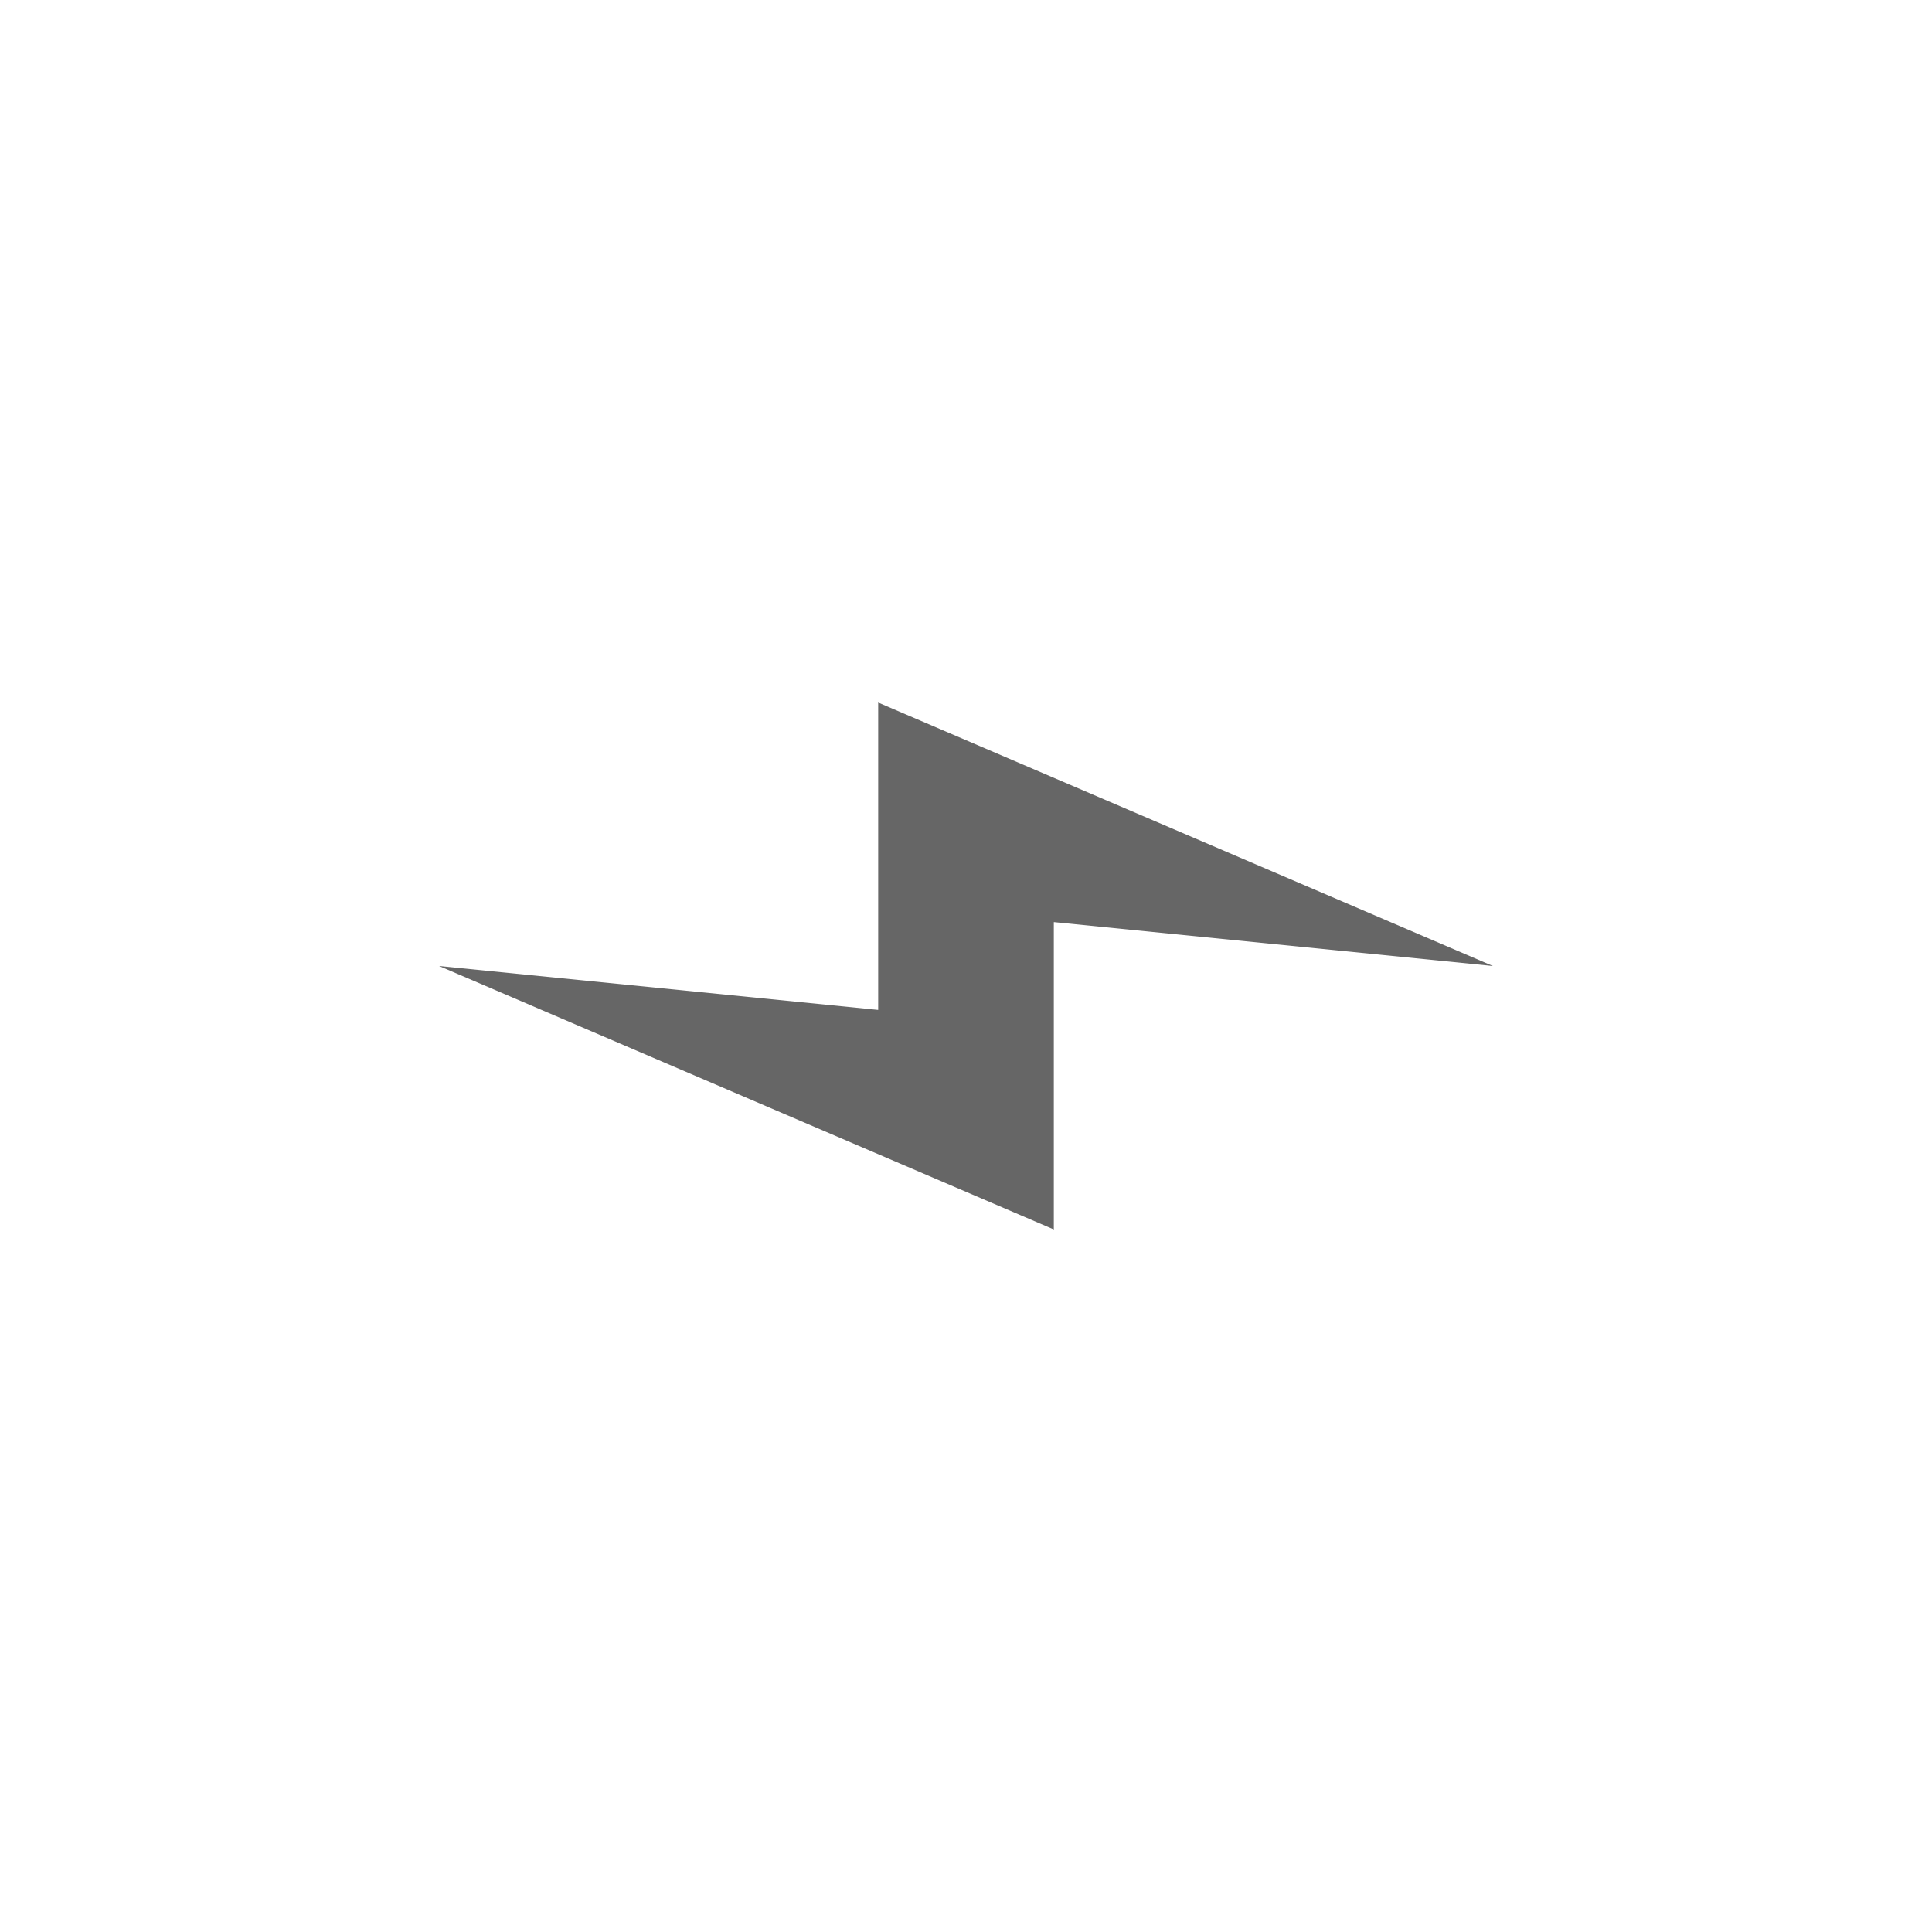
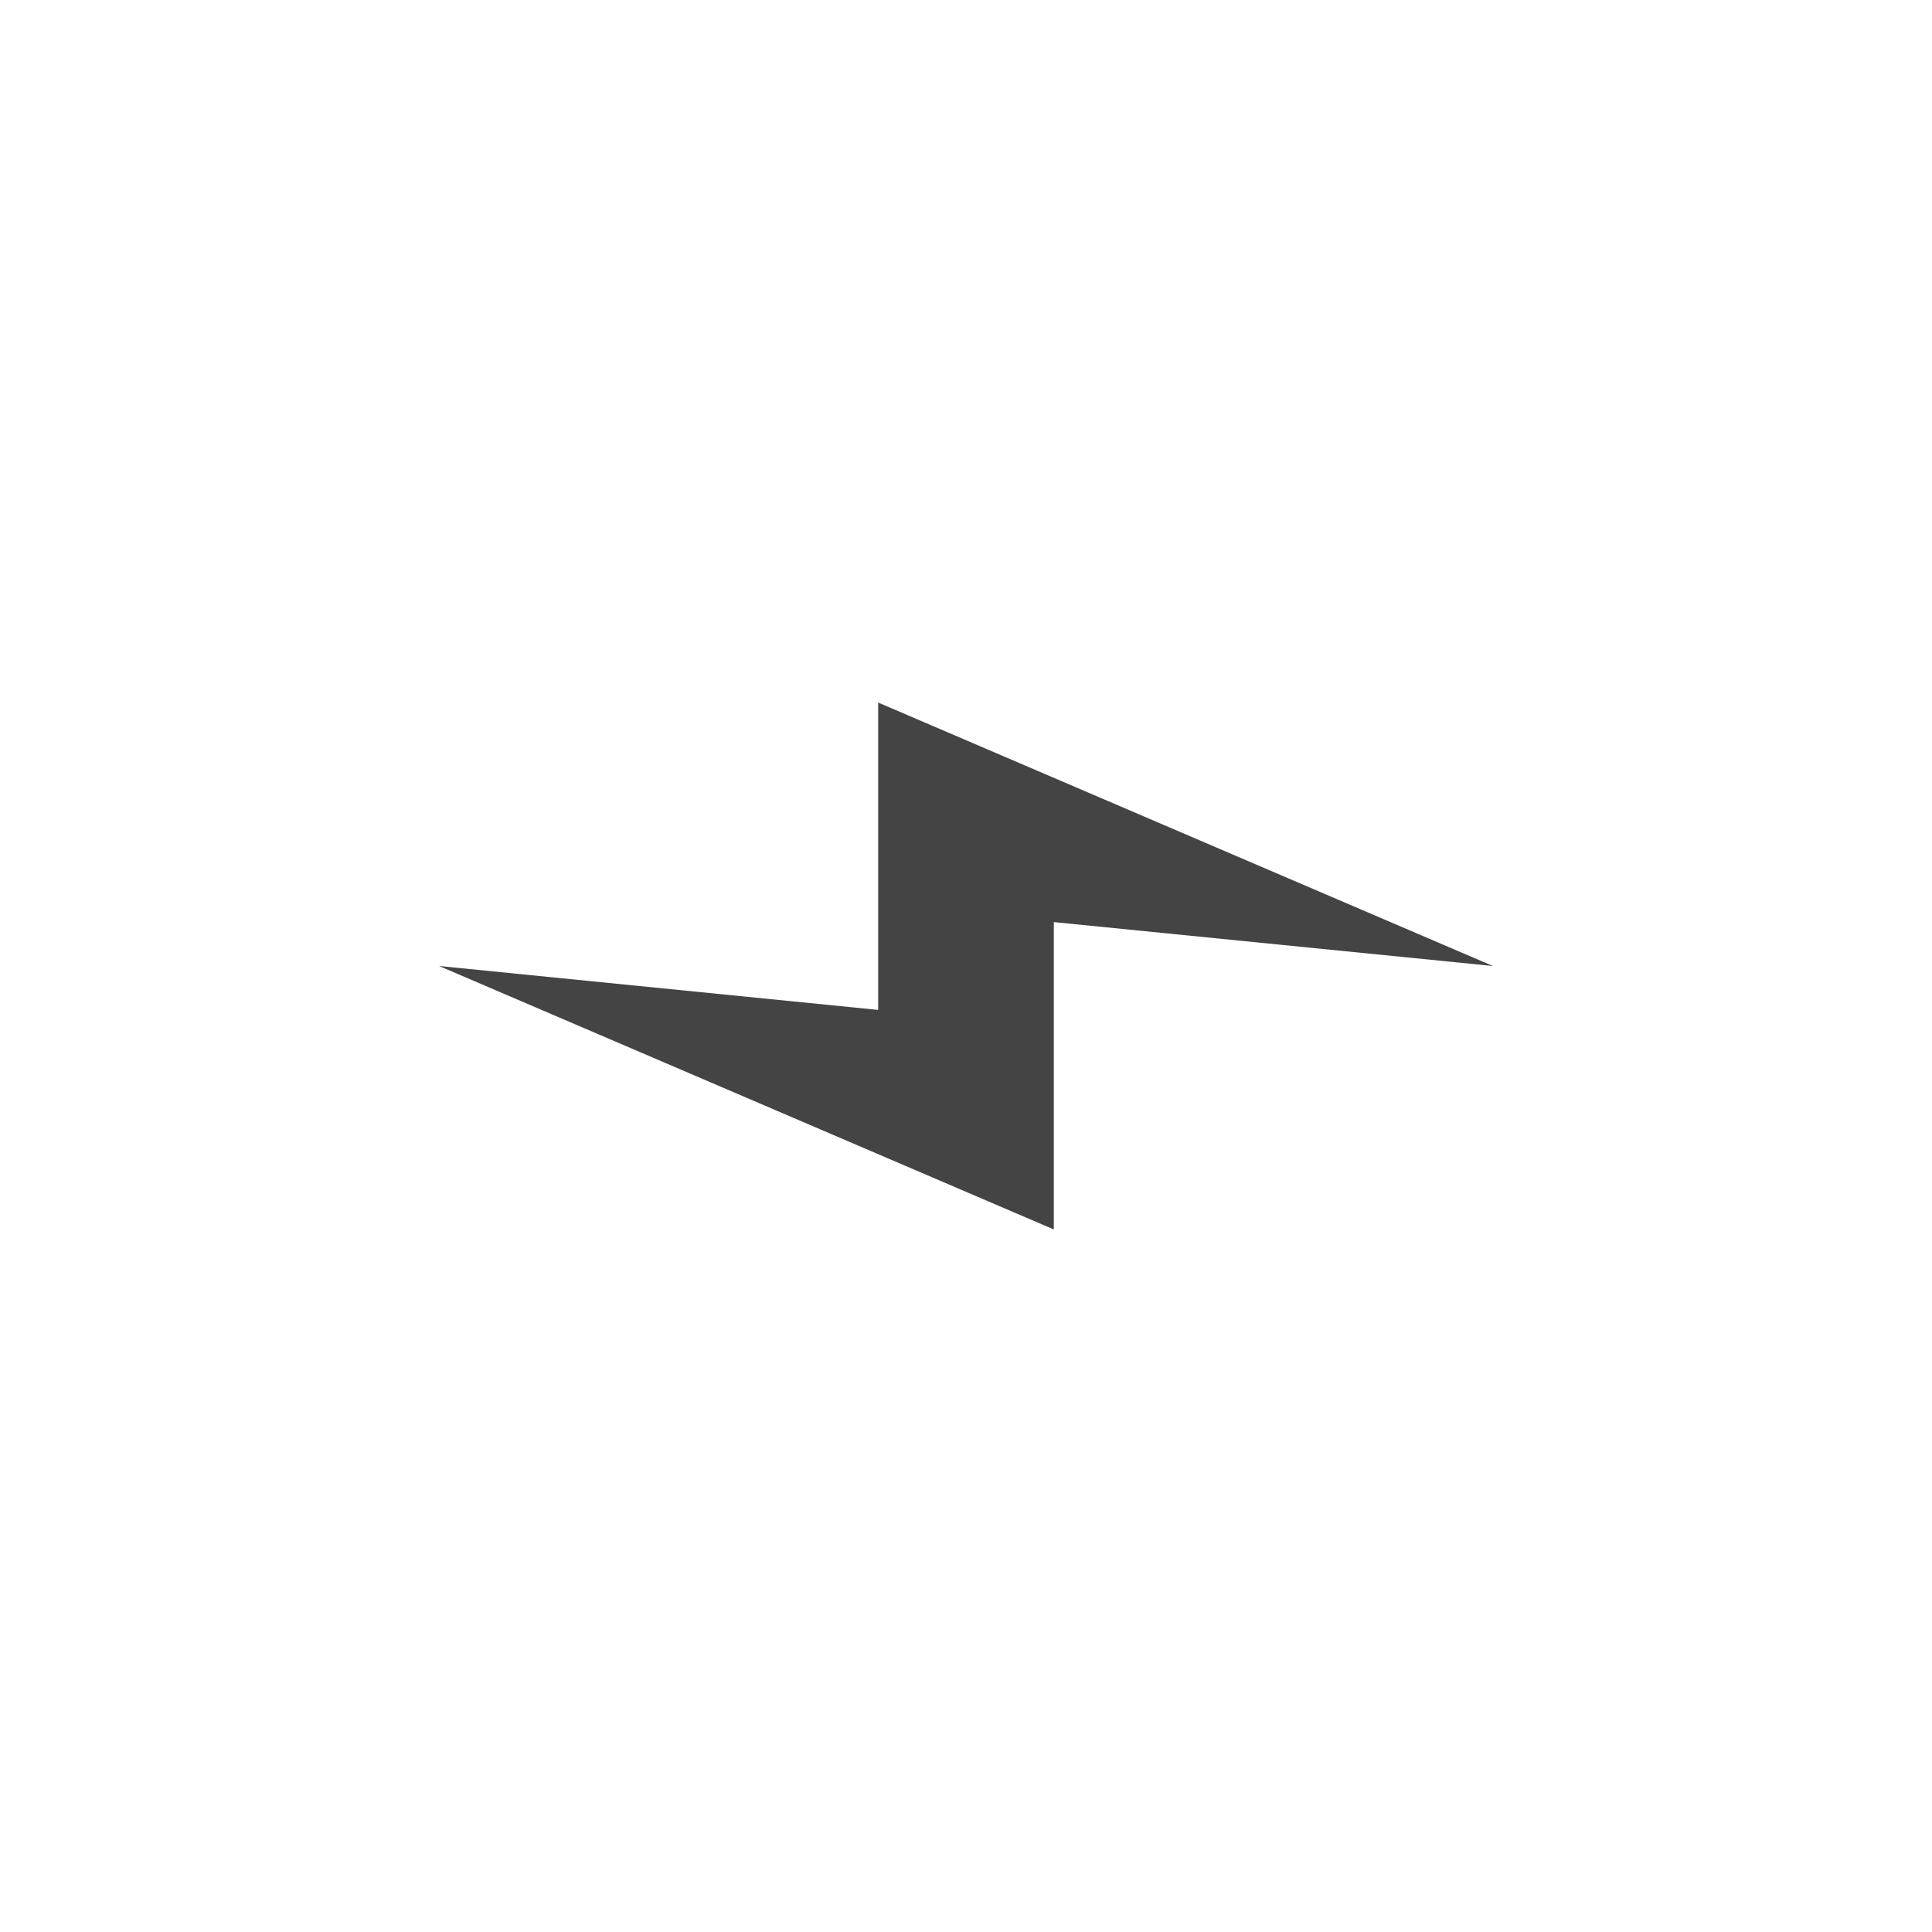
<svg xmlns="http://www.w3.org/2000/svg" width="22" height="22" viewBox="0 0 22 22" version="1.1" id="svg8">
  <defs id="defs2" />
  <g id="layer1" transform="translate(0,-291.1792)">
-     <path style="color:#000000;font-style:normal;font-variant:normal;font-weight:normal;font-stretch:normal;font-size:medium;line-height:normal;font-family:sans-serif;font-variant-ligatures:normal;font-variant-position:normal;font-variant-caps:normal;font-variant-numeric:normal;font-variant-alternates:normal;font-feature-settings:normal;text-indent:0;text-align:start;text-decoration:none;text-decoration-line:none;text-decoration-style:solid;text-decoration-color:#000000;letter-spacing:normal;word-spacing:normal;text-transform:none;writing-mode:lr-tb;direction:ltr;text-orientation:mixed;dominant-baseline:auto;baseline-shift:baseline;text-anchor:start;white-space:normal;shape-padding:0;clip-rule:nonzero;display:inline;overflow:visible;visibility:visible;opacity:1;isolation:auto;mix-blend-mode:normal;color-interpolation:sRGB;color-interpolation-filters:linearRGB;solid-color:#000000;solid-opacity:1;vector-effect:none;fill:#666666;fill-opacity:1;fill-rule:nonzero;stroke:none;stroke-width:1;stroke-linecap:round;stroke-linejoin:round;stroke-miterlimit:4;stroke-dasharray:none;stroke-dashoffset:0;stroke-opacity:1;color-rendering:auto;image-rendering:auto;shape-rendering:auto;text-rendering:auto;enable-background:accumulate" d="m 10,8 v 3.5 L 5,11 l 7,3 v -3.5 l 5,0.5 z" transform="translate(0,291.1792)" id="rect5840" />
+     <path style="color:#000000;font-style:normal;font-variant:normal;font-weight:normal;font-stretch:normal;font-size:medium;line-height:normal;font-family:sans-serif;font-variant-ligatures:normal;font-variant-position:normal;font-variant-caps:normal;font-variant-numeric:normal;font-variant-alternates:normal;font-feature-settings:normal;text-indent:0;text-align:start;text-decoration:none;text-decoration-line:none;text-decoration-style:solid;text-decoration-color:#000000;letter-spacing:normal;word-spacing:normal;text-transform:none;writing-mode:lr-tb;direction:ltr;text-orientation:mixed;dominant-baseline:auto;baseline-shift:baseline;text-anchor:start;white-space:normal;shape-padding:0;clip-rule:nonzero;display:inline;overflow:visible;visibility:visible;opacity:1;isolation:auto;mix-blend-mode:normal;color-interpolation:sRGB;color-interpolation-filters:linearRGB;solid-color:#000000;solid-opacity:1;vector-effect:none;fill:#444444;fill-opacity:1;fill-rule:nonzero;stroke:none;stroke-width:1;stroke-linecap:round;stroke-linejoin:round;stroke-miterlimit:4;stroke-dasharray:none;stroke-dashoffset:0;stroke-opacity:1;color-rendering:auto;image-rendering:auto;shape-rendering:auto;text-rendering:auto;enable-background:accumulate" d="m 10,8 v 3.5 L 5,11 l 7,3 v -3.5 l 5,0.5 z" transform="translate(0,291.1792)" id="rect5840" />
  </g>
</svg>
